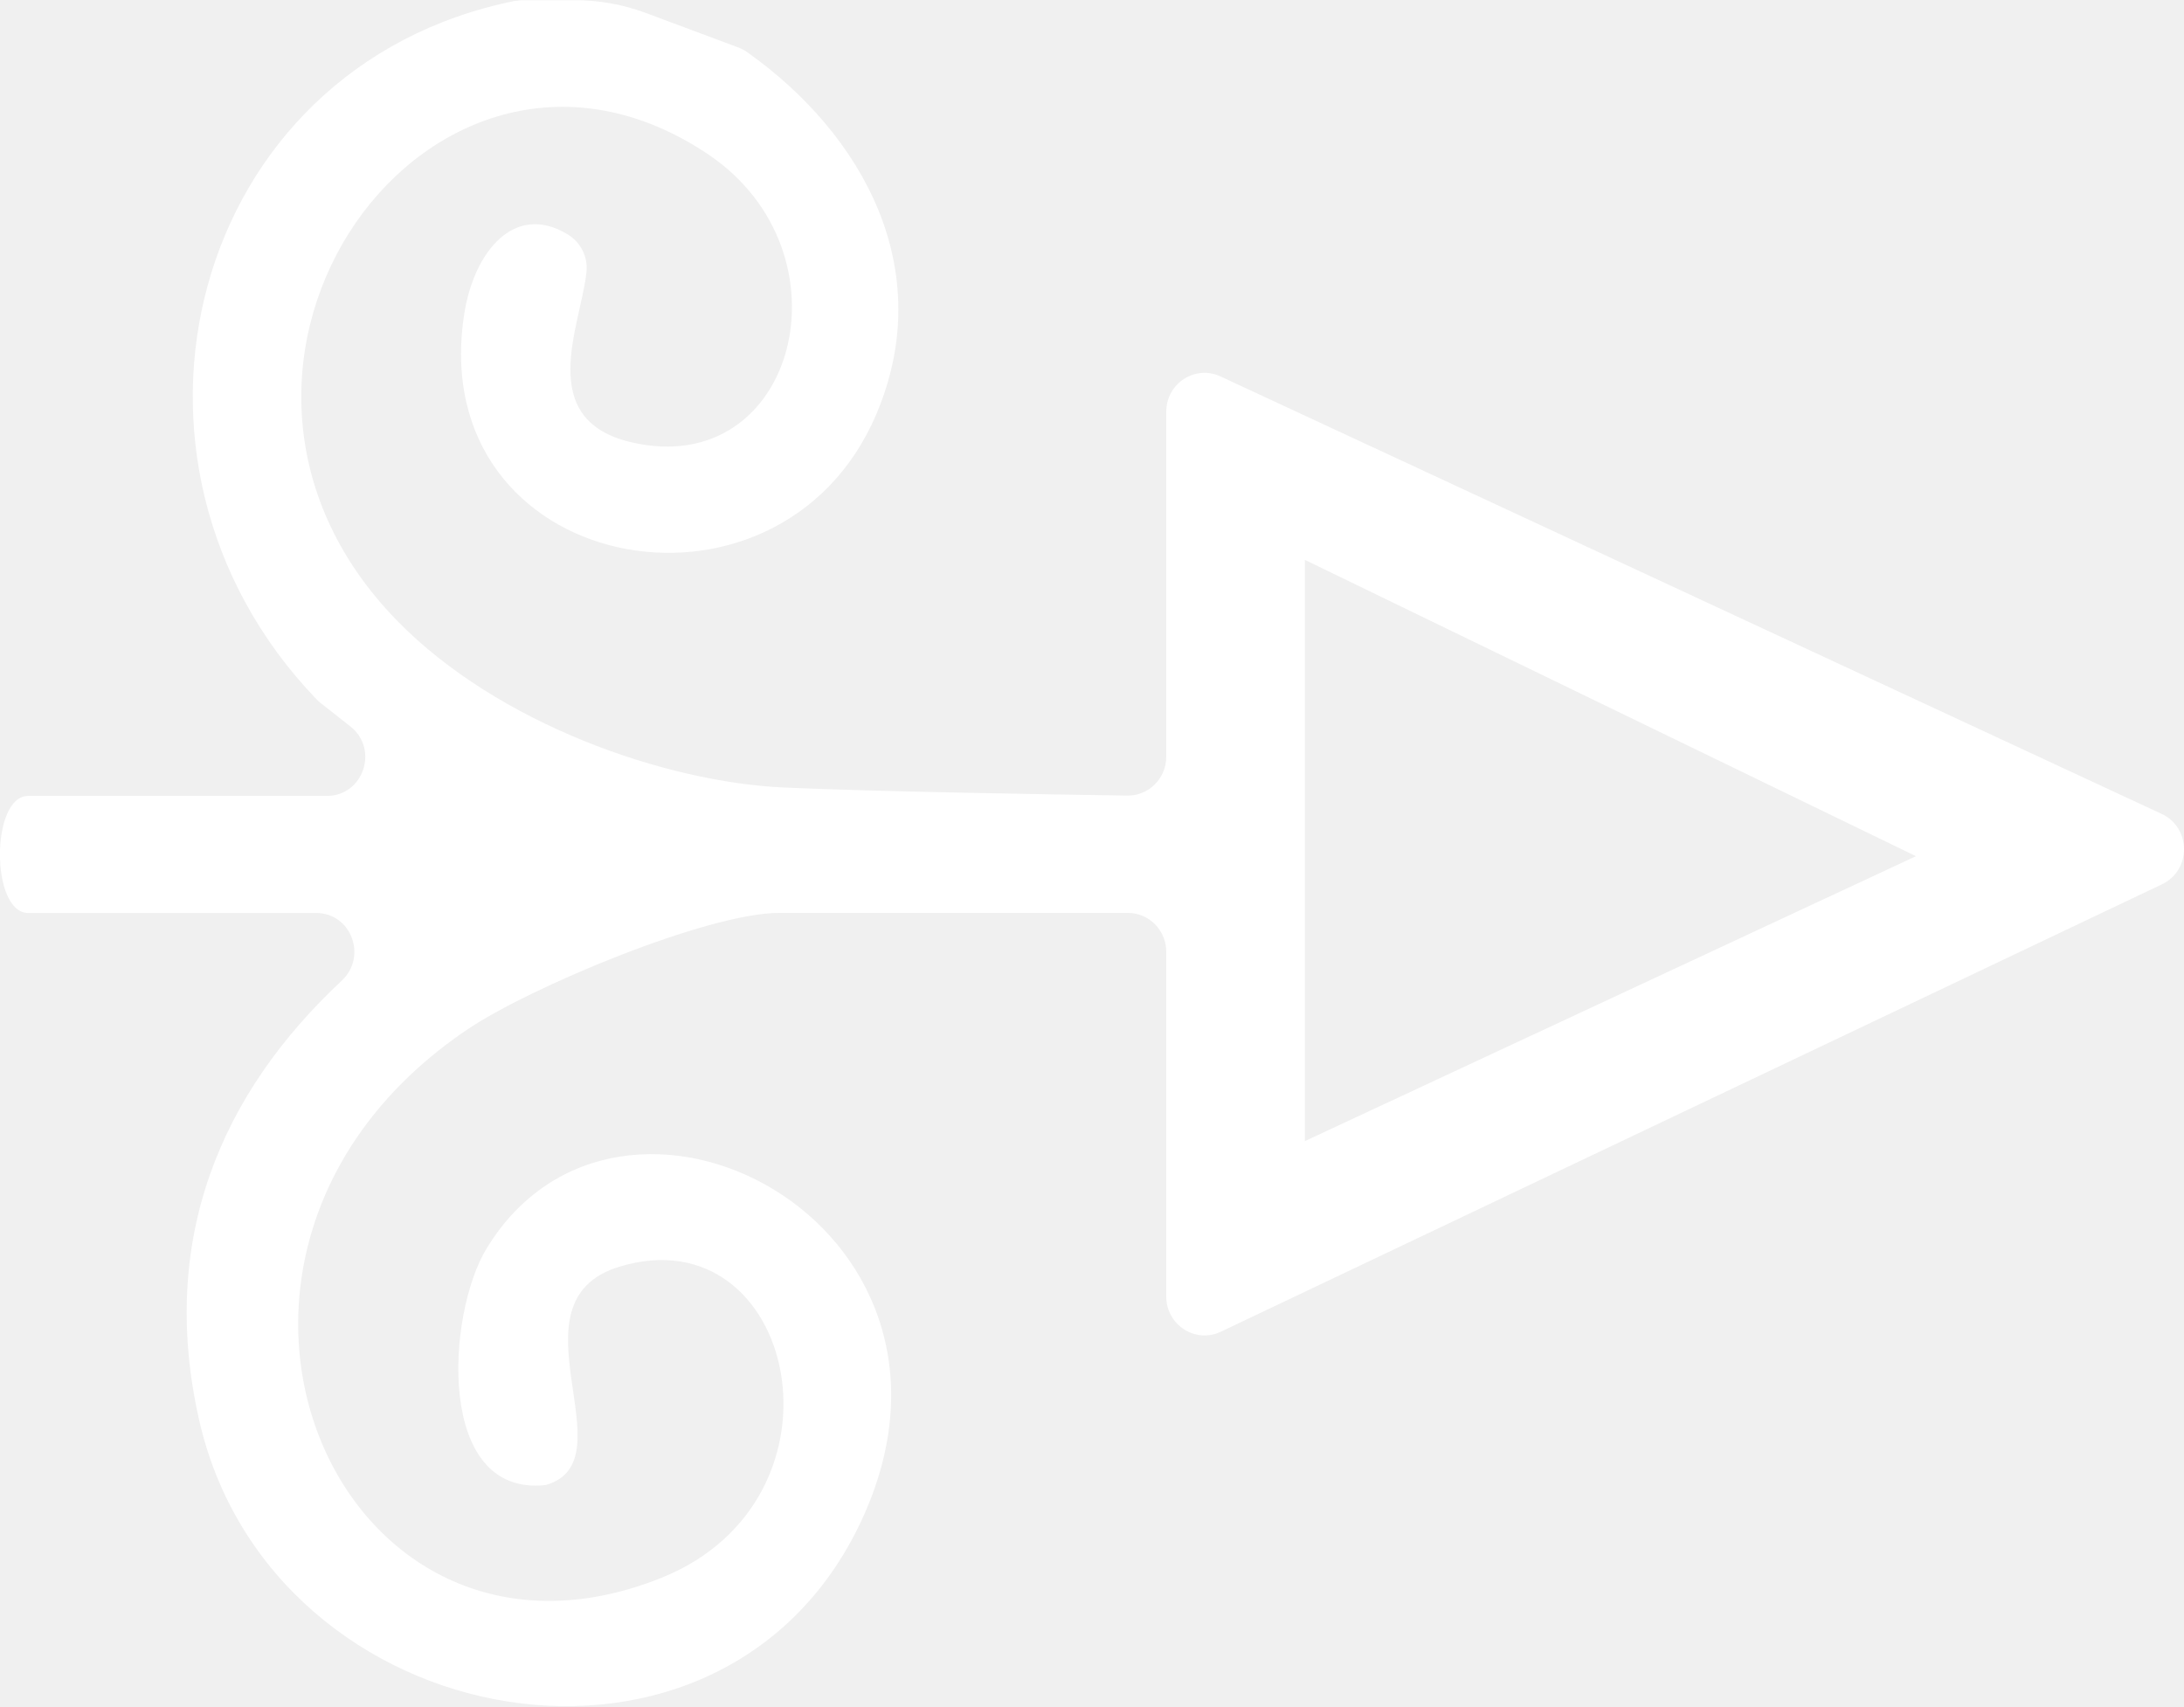
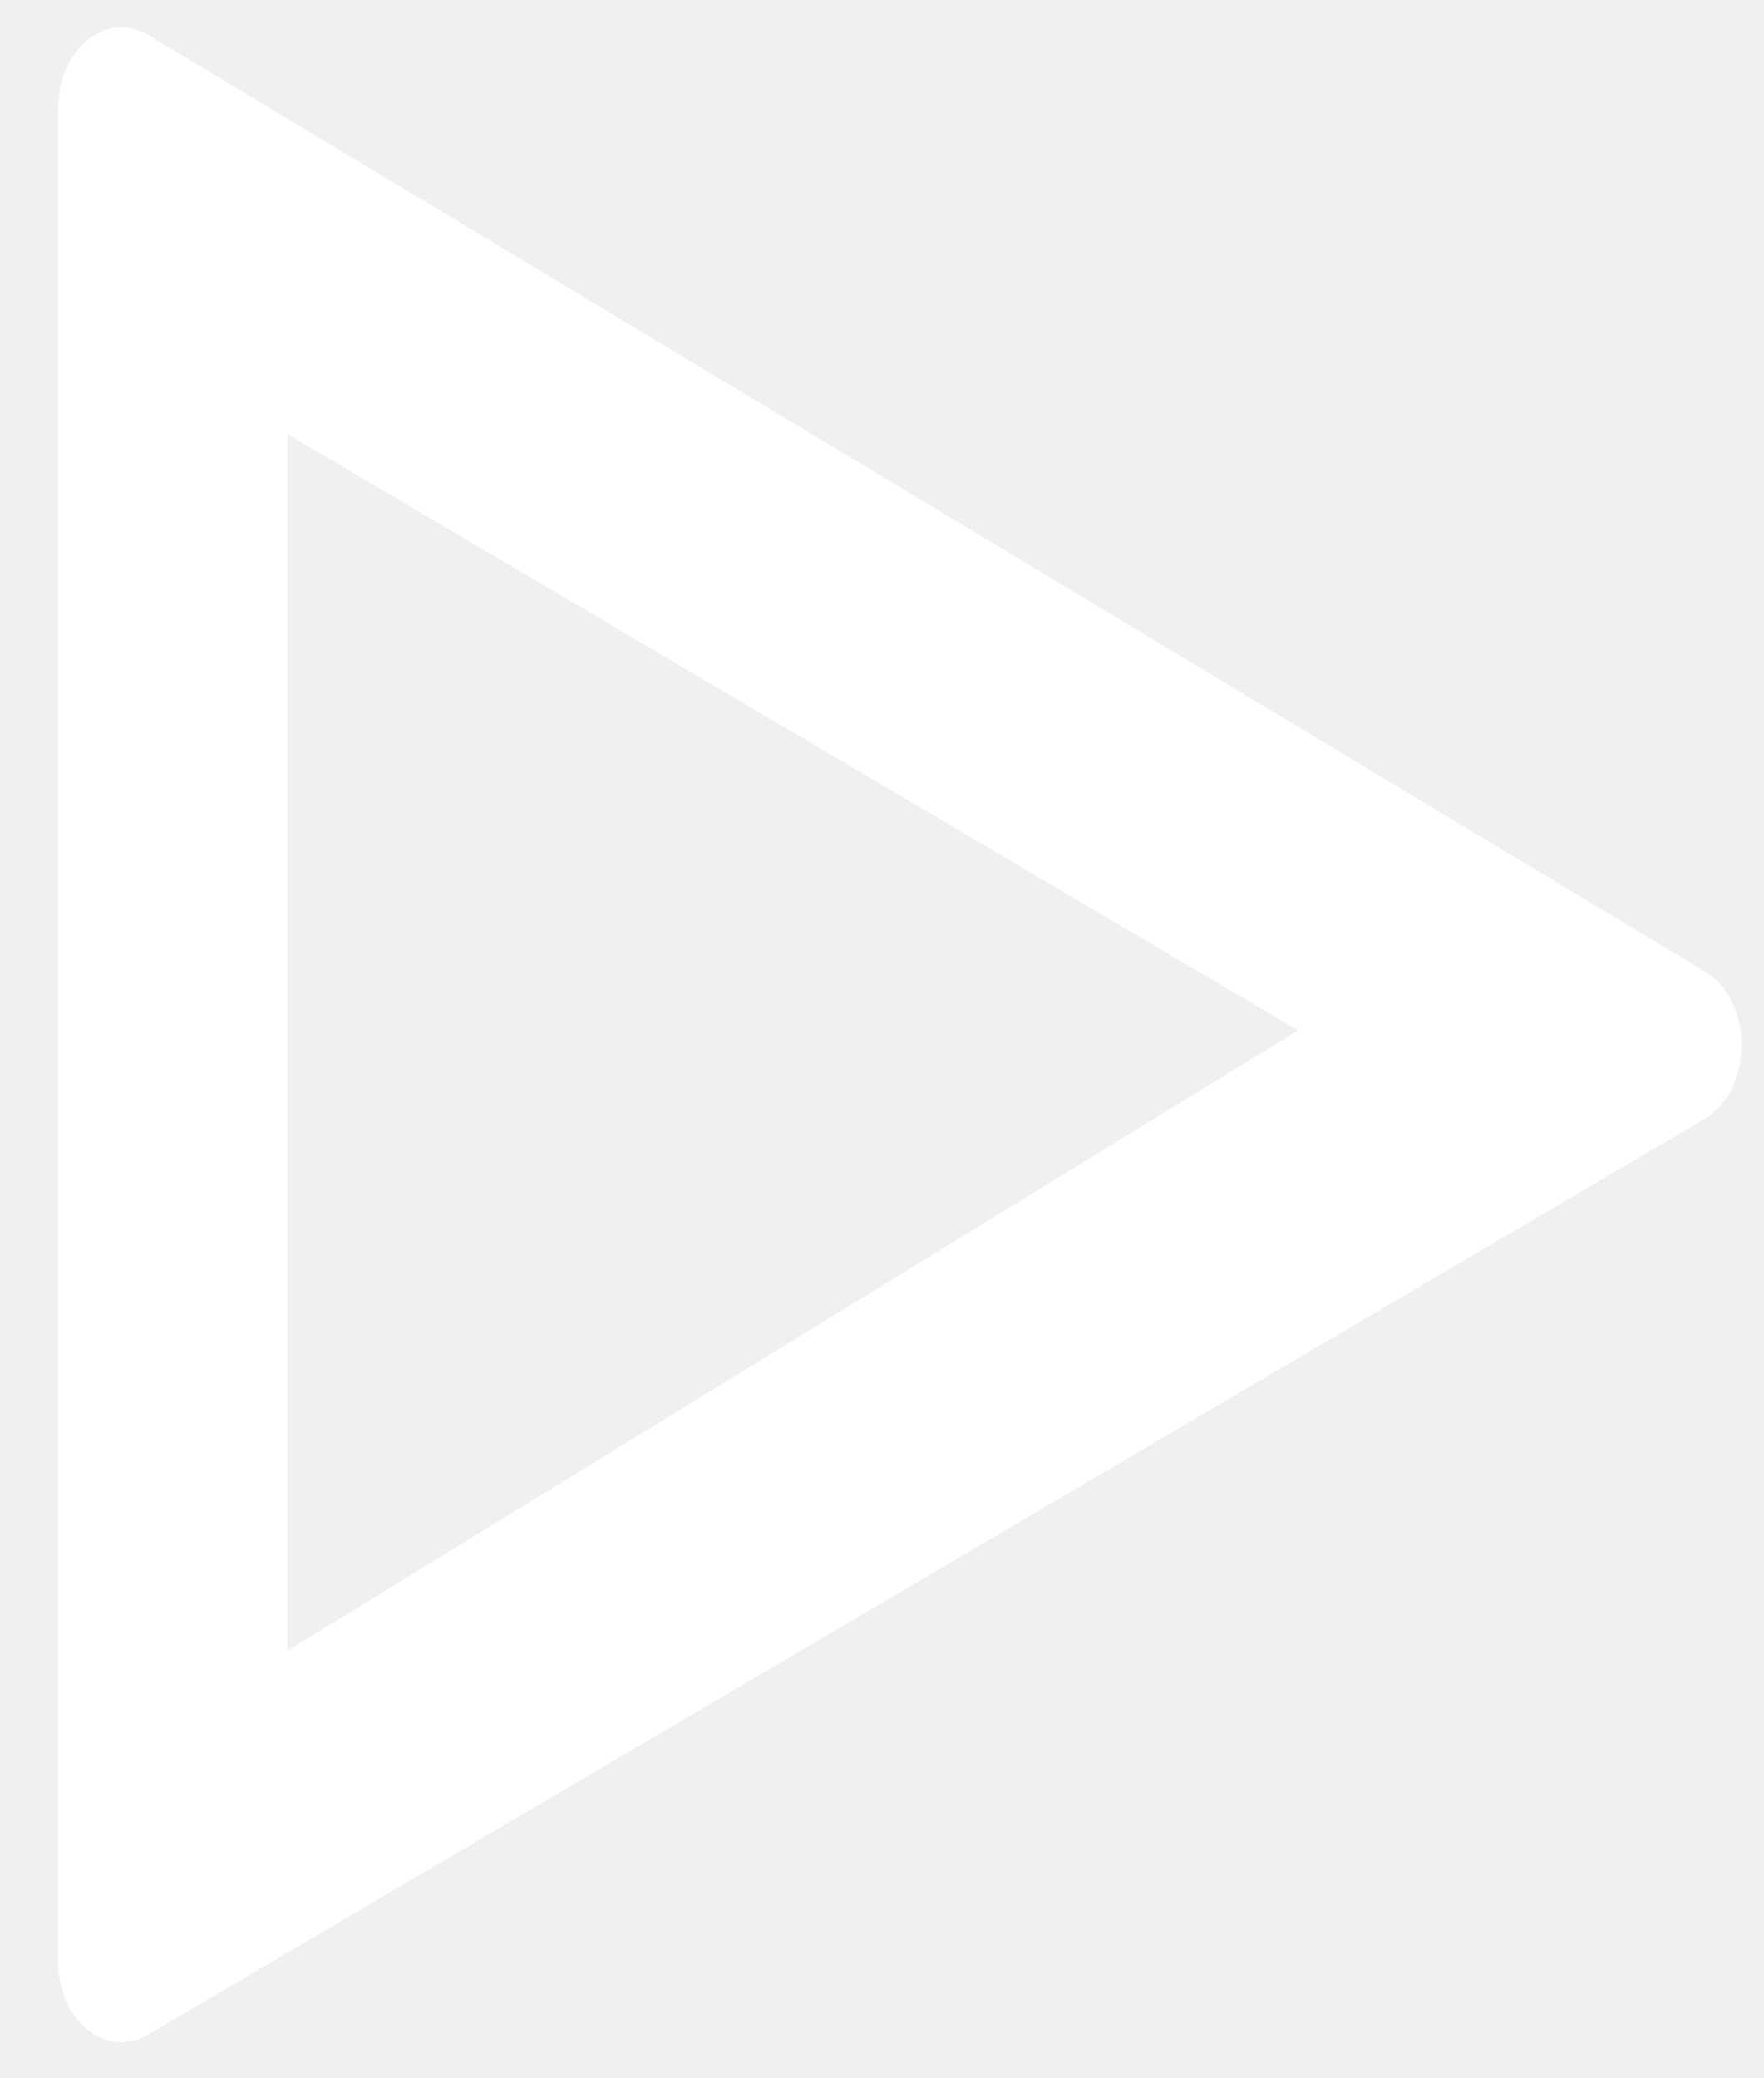
- <svg xmlns="http://www.w3.org/2000/svg" width="32" height="25" viewBox="0 0 32 25" fill="none">
-   <g clip-path="url(#clip0_630_5397)">
-     <path d="M7.55 0.012C2.768 0.971 1.287 6.757 4.634 10.242C4.654 10.263 4.674 10.282 4.696 10.299L5.135 10.645C5.556 10.978 5.324 11.662 4.789 11.662H0.413C-0.139 11.662 -0.139 13.377 0.413 13.377H4.632C5.148 13.377 5.385 14.017 5.006 14.37C3.242 16.017 2.323 18.152 2.914 20.79C3.963 25.48 10.675 26.677 12.664 22.187C14.562 17.901 9.079 15.087 7.129 18.294C6.543 19.256 6.381 21.937 7.996 21.759C9.248 21.402 7.388 19.069 9.081 18.558C11.661 17.781 12.588 21.956 9.69 23.119C4.918 25.033 2.033 18.339 6.843 15.087C7.762 14.465 10.371 13.376 11.417 13.376H16.526C16.836 13.376 17.088 13.631 17.088 13.945V18.997C17.088 19.414 17.516 19.69 17.889 19.512L31.677 12.957C32.11 12.751 32.107 12.127 31.672 11.925L17.884 5.516C17.511 5.342 17.088 5.618 17.088 6.033V11.088C17.088 11.405 16.832 11.661 16.519 11.657C15.383 11.64 12.829 11.599 11.491 11.539C9.737 11.46 7.296 10.604 5.824 9.1C2.16 5.361 6.34 -0.444 10.374 2.26C12.526 3.703 11.664 7.04 9.253 6.481C7.826 6.15 8.512 4.766 8.593 3.987C8.617 3.764 8.508 3.55 8.319 3.435C7.533 2.958 6.946 3.696 6.804 4.588C6.199 8.412 11.413 9.422 12.839 6.071C13.738 3.958 12.654 1.971 10.943 0.761C10.902 0.732 10.858 0.71 10.811 0.693L9.463 0.19C9.133 0.067 8.783 0.003 8.431 0.003H7.667C7.628 0.003 7.589 0.007 7.552 0.015L7.55 0.012ZM19.119 16.72V8.203L28.073 12.545L19.119 16.72Z" fill="white" />
-   </g>
-   <defs>
-     <clipPath id="clip0_630_5397">
-       <rect width="32" height="25" fill="white" transform="matrix(-1 0 0 1 32 0)" />
-     </clipPath>
-   </defs>
+ <svg xmlns="http://www.w3.org/2000/svg" width="28" height="33" viewBox="0 0 28 33" fill="none">
+   <path d="M0.922 1.725C0.922 0.779 1.69 0.153 2.357 0.558L27.072 15.429C27.849 15.896 27.843 17.313 27.063 17.772L2.348 32.313C1.68 32.706 0.922 32.08 0.922 31.138C0.922 21.334 0.922 11.529 0.922 1.725ZM4.563 6.892L4.563 26.216L20.612 16.363L4.563 6.892Z" fill="white" />
</svg>
